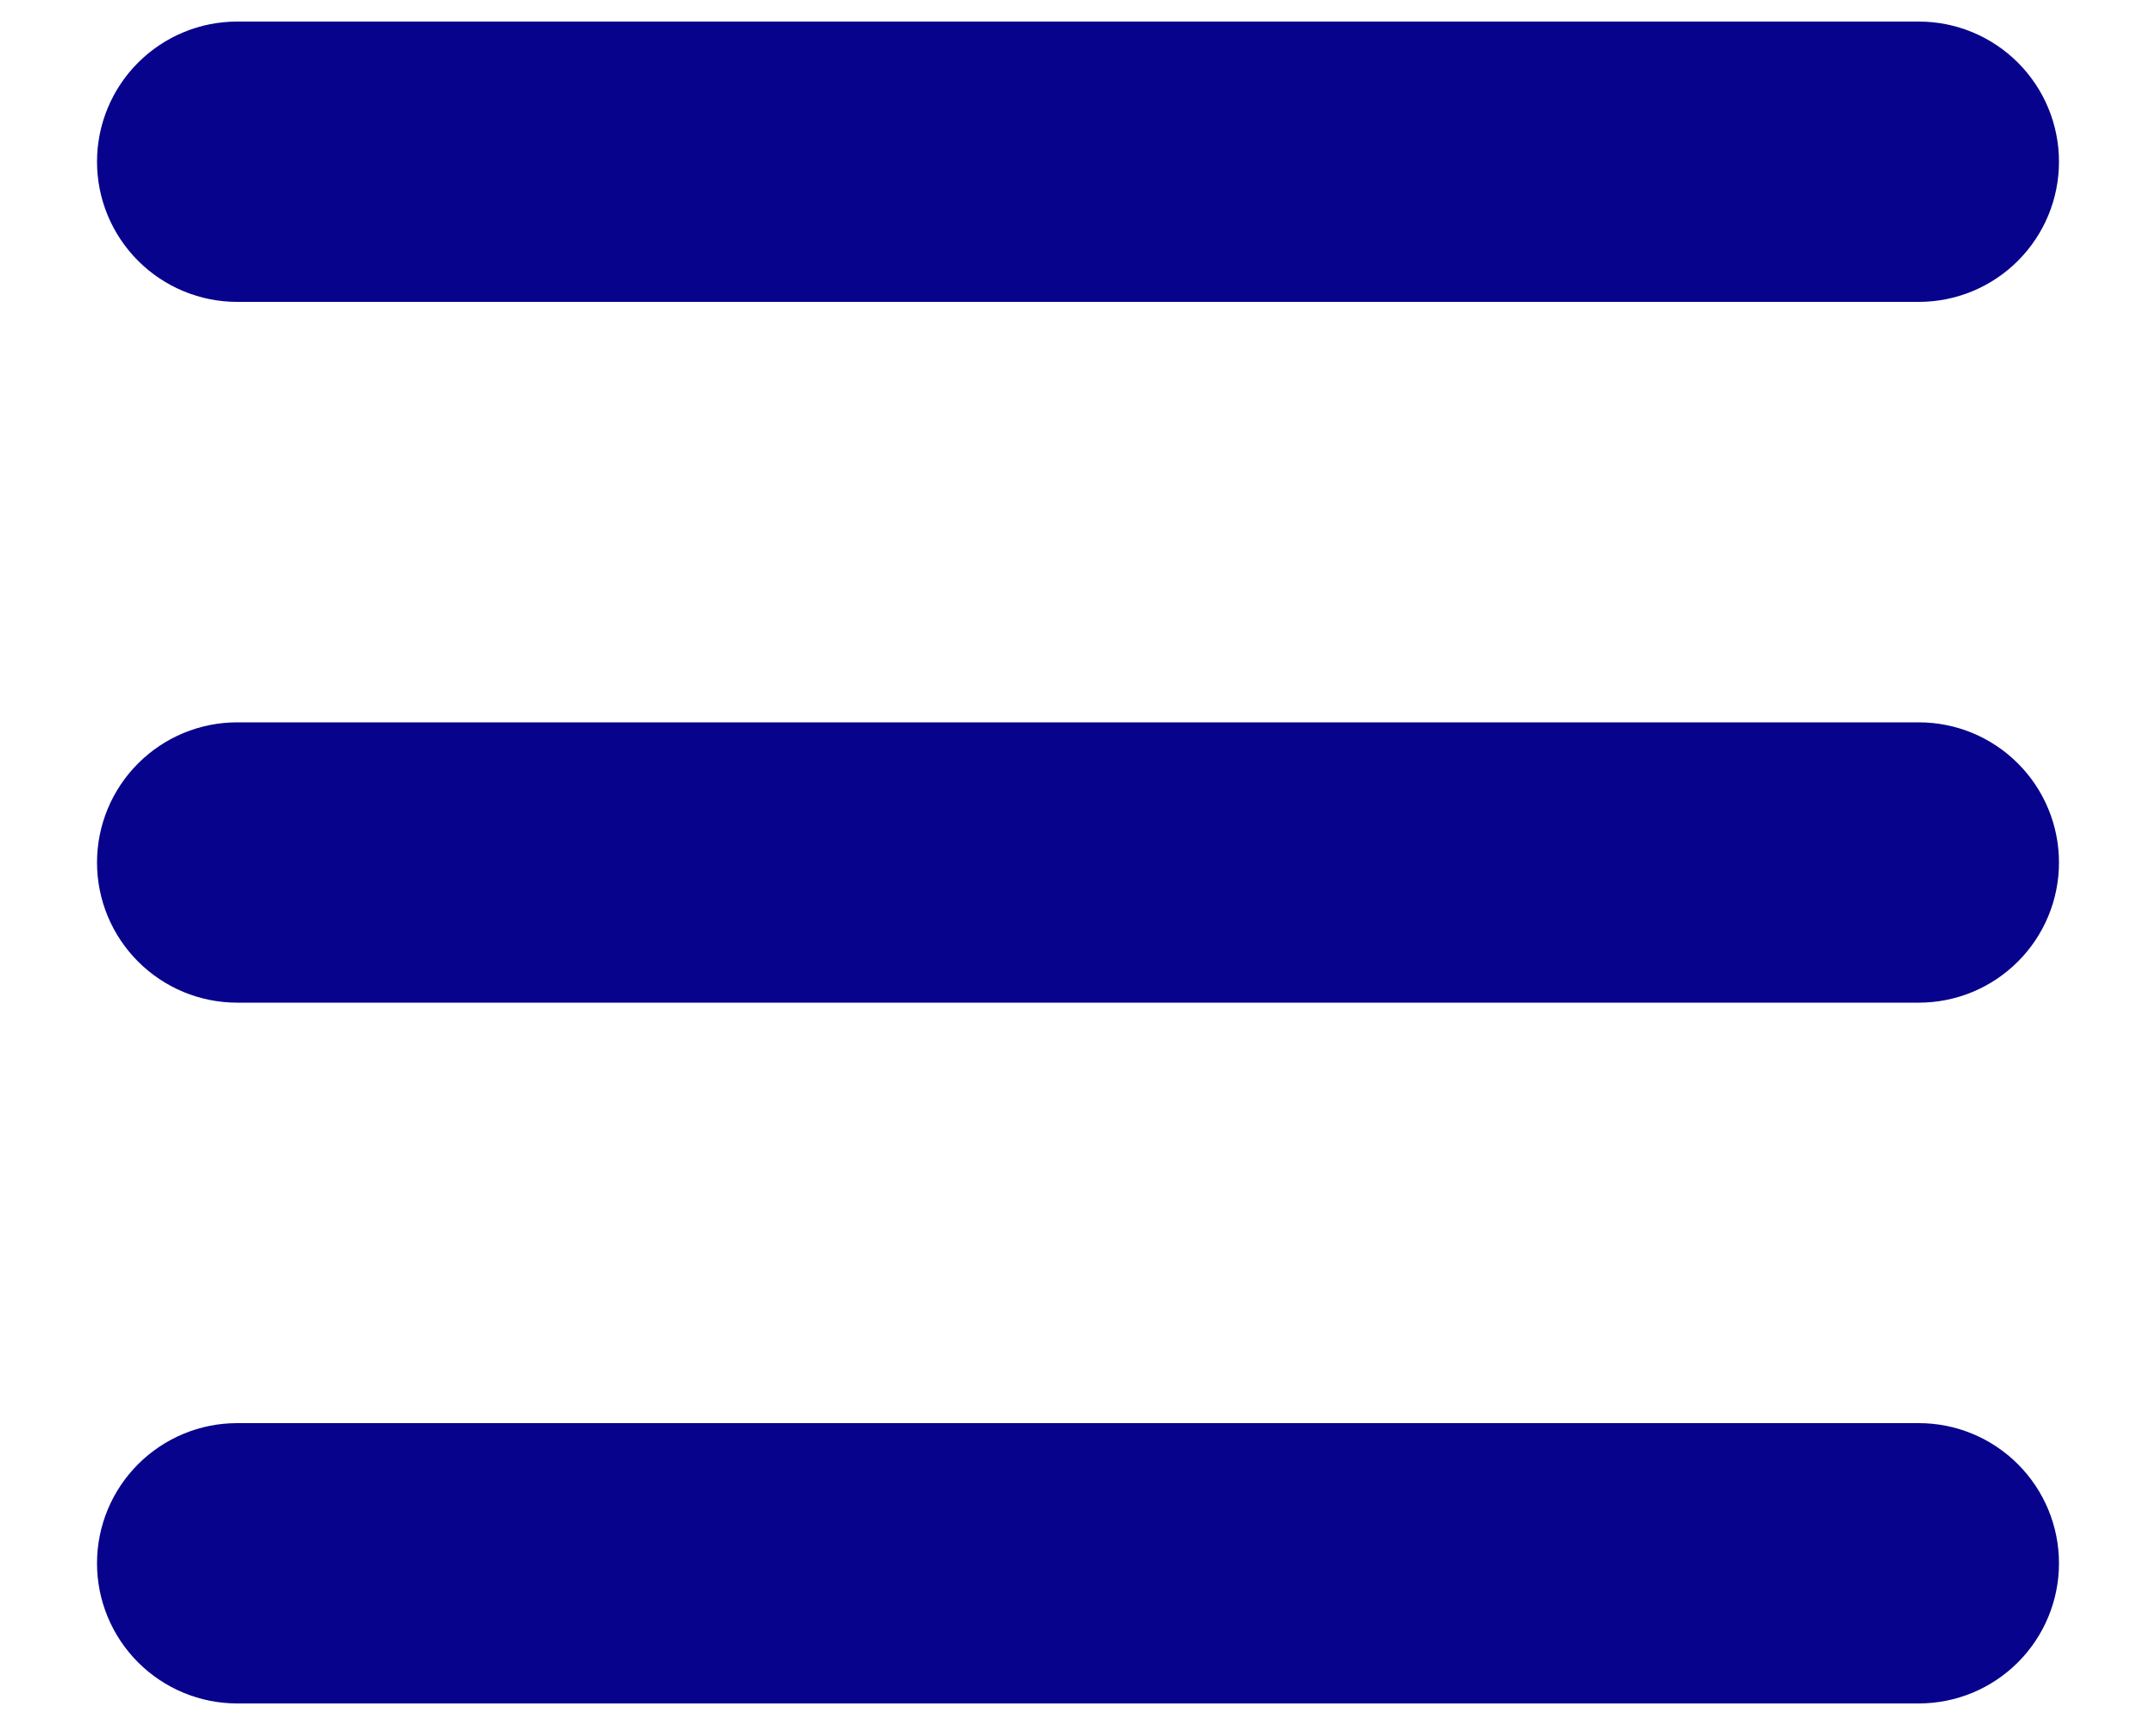
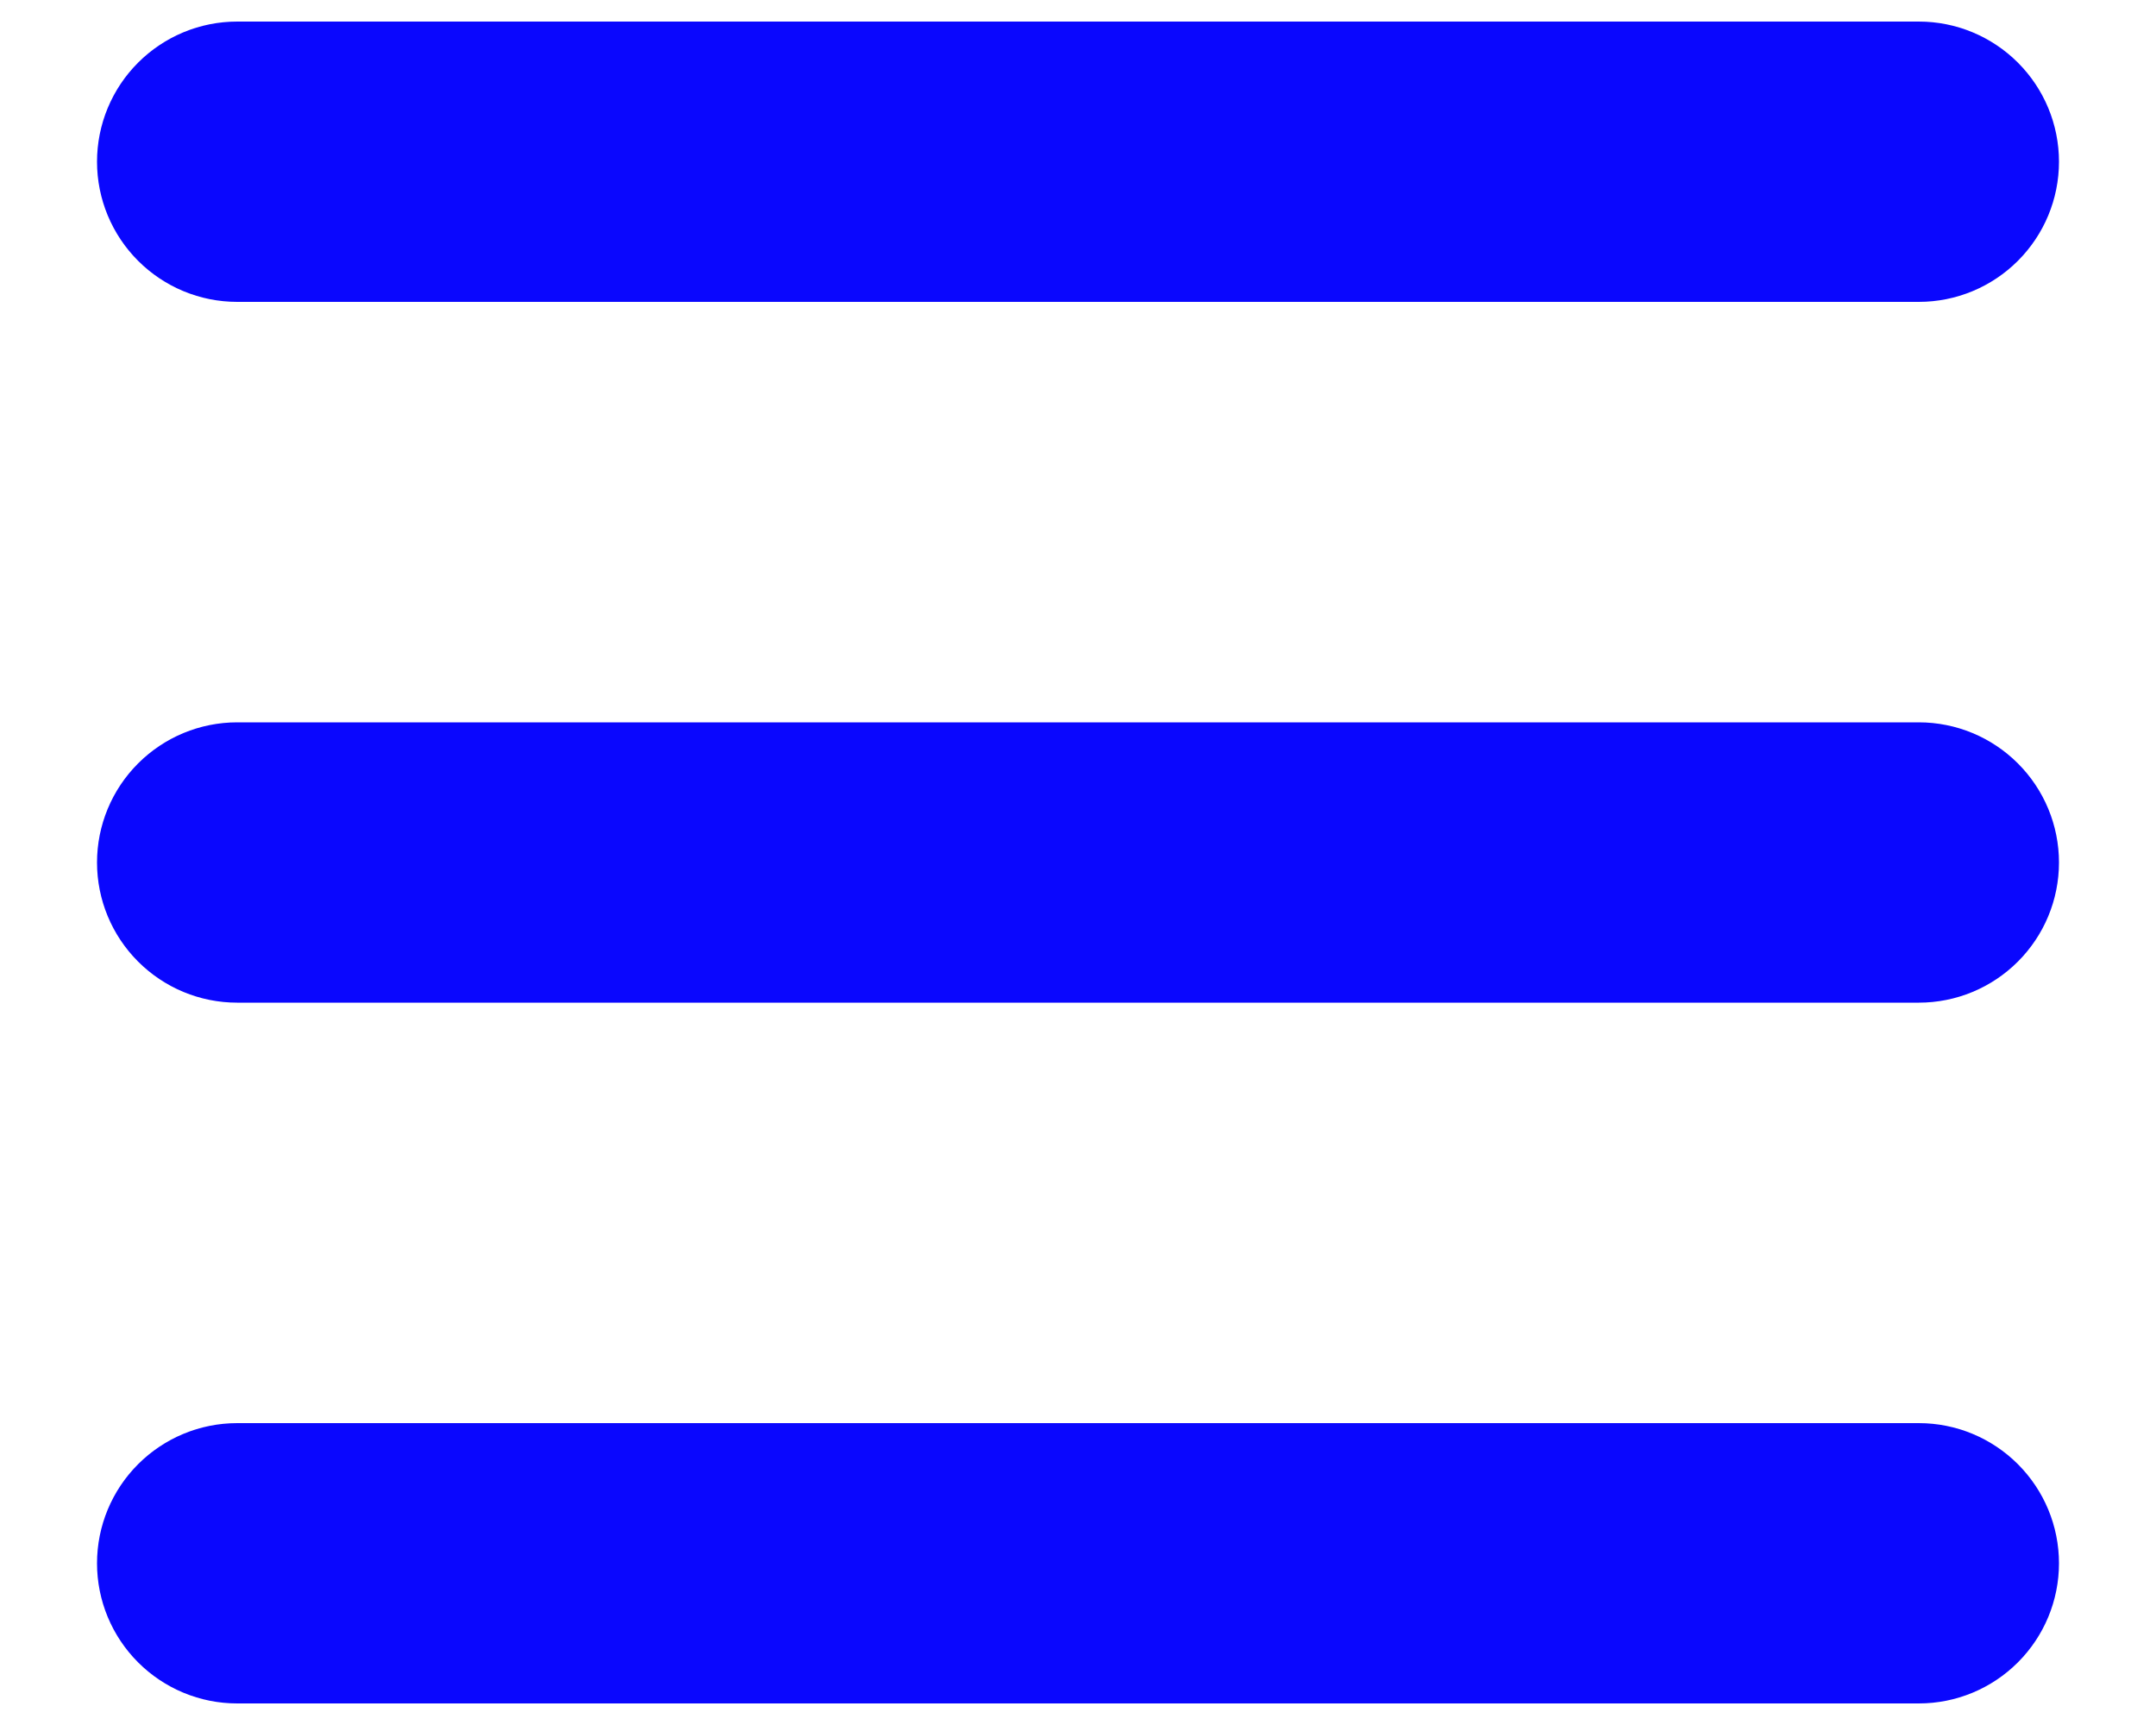
<svg xmlns="http://www.w3.org/2000/svg" width="20" height="16" viewBox="0 0 20 16" fill="none">
-   <path fill-rule="evenodd" clip-rule="evenodd" d="M0.9 1.5C0.9 1.155 1.037 0.825 1.281 0.581C1.525 0.337 1.855 0.2 2.2 0.2H17.8C18.145 0.2 18.475 0.337 18.719 0.581C18.963 0.825 19.1 1.155 19.1 1.5C19.1 1.845 18.963 2.175 18.719 2.419C18.475 2.663 18.145 2.8 17.8 2.8H2.2C1.855 2.8 1.525 2.663 1.281 2.419C1.037 2.175 0.9 1.845 0.9 1.5Z" fill="#07038C" />
-   <path fill-rule="evenodd" clip-rule="evenodd" d="M0.9 8C0.9 7.655 1.037 7.325 1.281 7.081C1.525 6.837 1.855 6.7 2.2 6.7H17.8C18.145 6.7 18.475 6.837 18.719 7.081C18.963 7.325 19.1 7.655 19.1 8C19.1 8.345 18.963 8.675 18.719 8.919C18.475 9.163 18.145 9.3 17.8 9.3H2.2C1.855 9.3 1.525 9.163 1.281 8.919C1.037 8.675 0.9 8.345 0.9 8Z" fill="#07038C" />
-   <path fill-rule="evenodd" clip-rule="evenodd" d="M0.9 14.5C0.9 14.155 1.037 13.825 1.281 13.581C1.525 13.337 1.855 13.2 2.2 13.2H17.8C18.145 13.2 18.475 13.337 18.719 13.581C18.963 13.825 19.1 14.155 19.1 14.5C19.1 14.845 18.963 15.175 18.719 15.419C18.475 15.663 18.145 15.8 17.8 15.8H2.2C1.855 15.8 1.525 15.663 1.281 15.419C1.037 15.175 0.9 14.845 0.9 14.5Z" fill="#07038C" />
+   <path fill-rule="evenodd" clip-rule="evenodd" d="M0.9 1.5C0.9 1.155 1.037 0.825 1.281 0.581C1.525 0.337 1.855 0.2 2.2 0.2H17.8C18.145 0.2 18.475 0.337 18.719 0.581C18.963 0.825 19.1 1.155 19.1 1.5C19.1 1.845 18.963 2.175 18.719 2.419C18.475 2.663 18.145 2.8 17.8 2.8H2.2C1.855 2.8 1.525 2.663 1.281 2.419C1.037 2.175 0.9 1.845 0.9 1.5Z" fill="#0A07FE" />
+   <path fill-rule="evenodd" clip-rule="evenodd" d="M0.9 8C0.9 7.655 1.037 7.325 1.281 7.081C1.525 6.837 1.855 6.7 2.2 6.7H17.8C18.145 6.7 18.475 6.837 18.719 7.081C18.963 7.325 19.1 7.655 19.1 8C19.1 8.345 18.963 8.675 18.719 8.919C18.475 9.163 18.145 9.3 17.8 9.3H2.2C1.855 9.3 1.525 9.163 1.281 8.919C1.037 8.675 0.9 8.345 0.9 8Z" fill="#0A07FE" />
+   <path fill-rule="evenodd" clip-rule="evenodd" d="M0.9 14.5C0.9 14.155 1.037 13.825 1.281 13.581C1.525 13.337 1.855 13.2 2.2 13.2H17.8C18.145 13.2 18.475 13.337 18.719 13.581C18.963 13.825 19.1 14.155 19.1 14.5C19.1 14.845 18.963 15.175 18.719 15.419C18.475 15.663 18.145 15.8 17.8 15.8H2.2C1.855 15.8 1.525 15.663 1.281 15.419C1.037 15.175 0.9 14.845 0.9 14.5Z" fill="#0A07FE" />
</svg>
